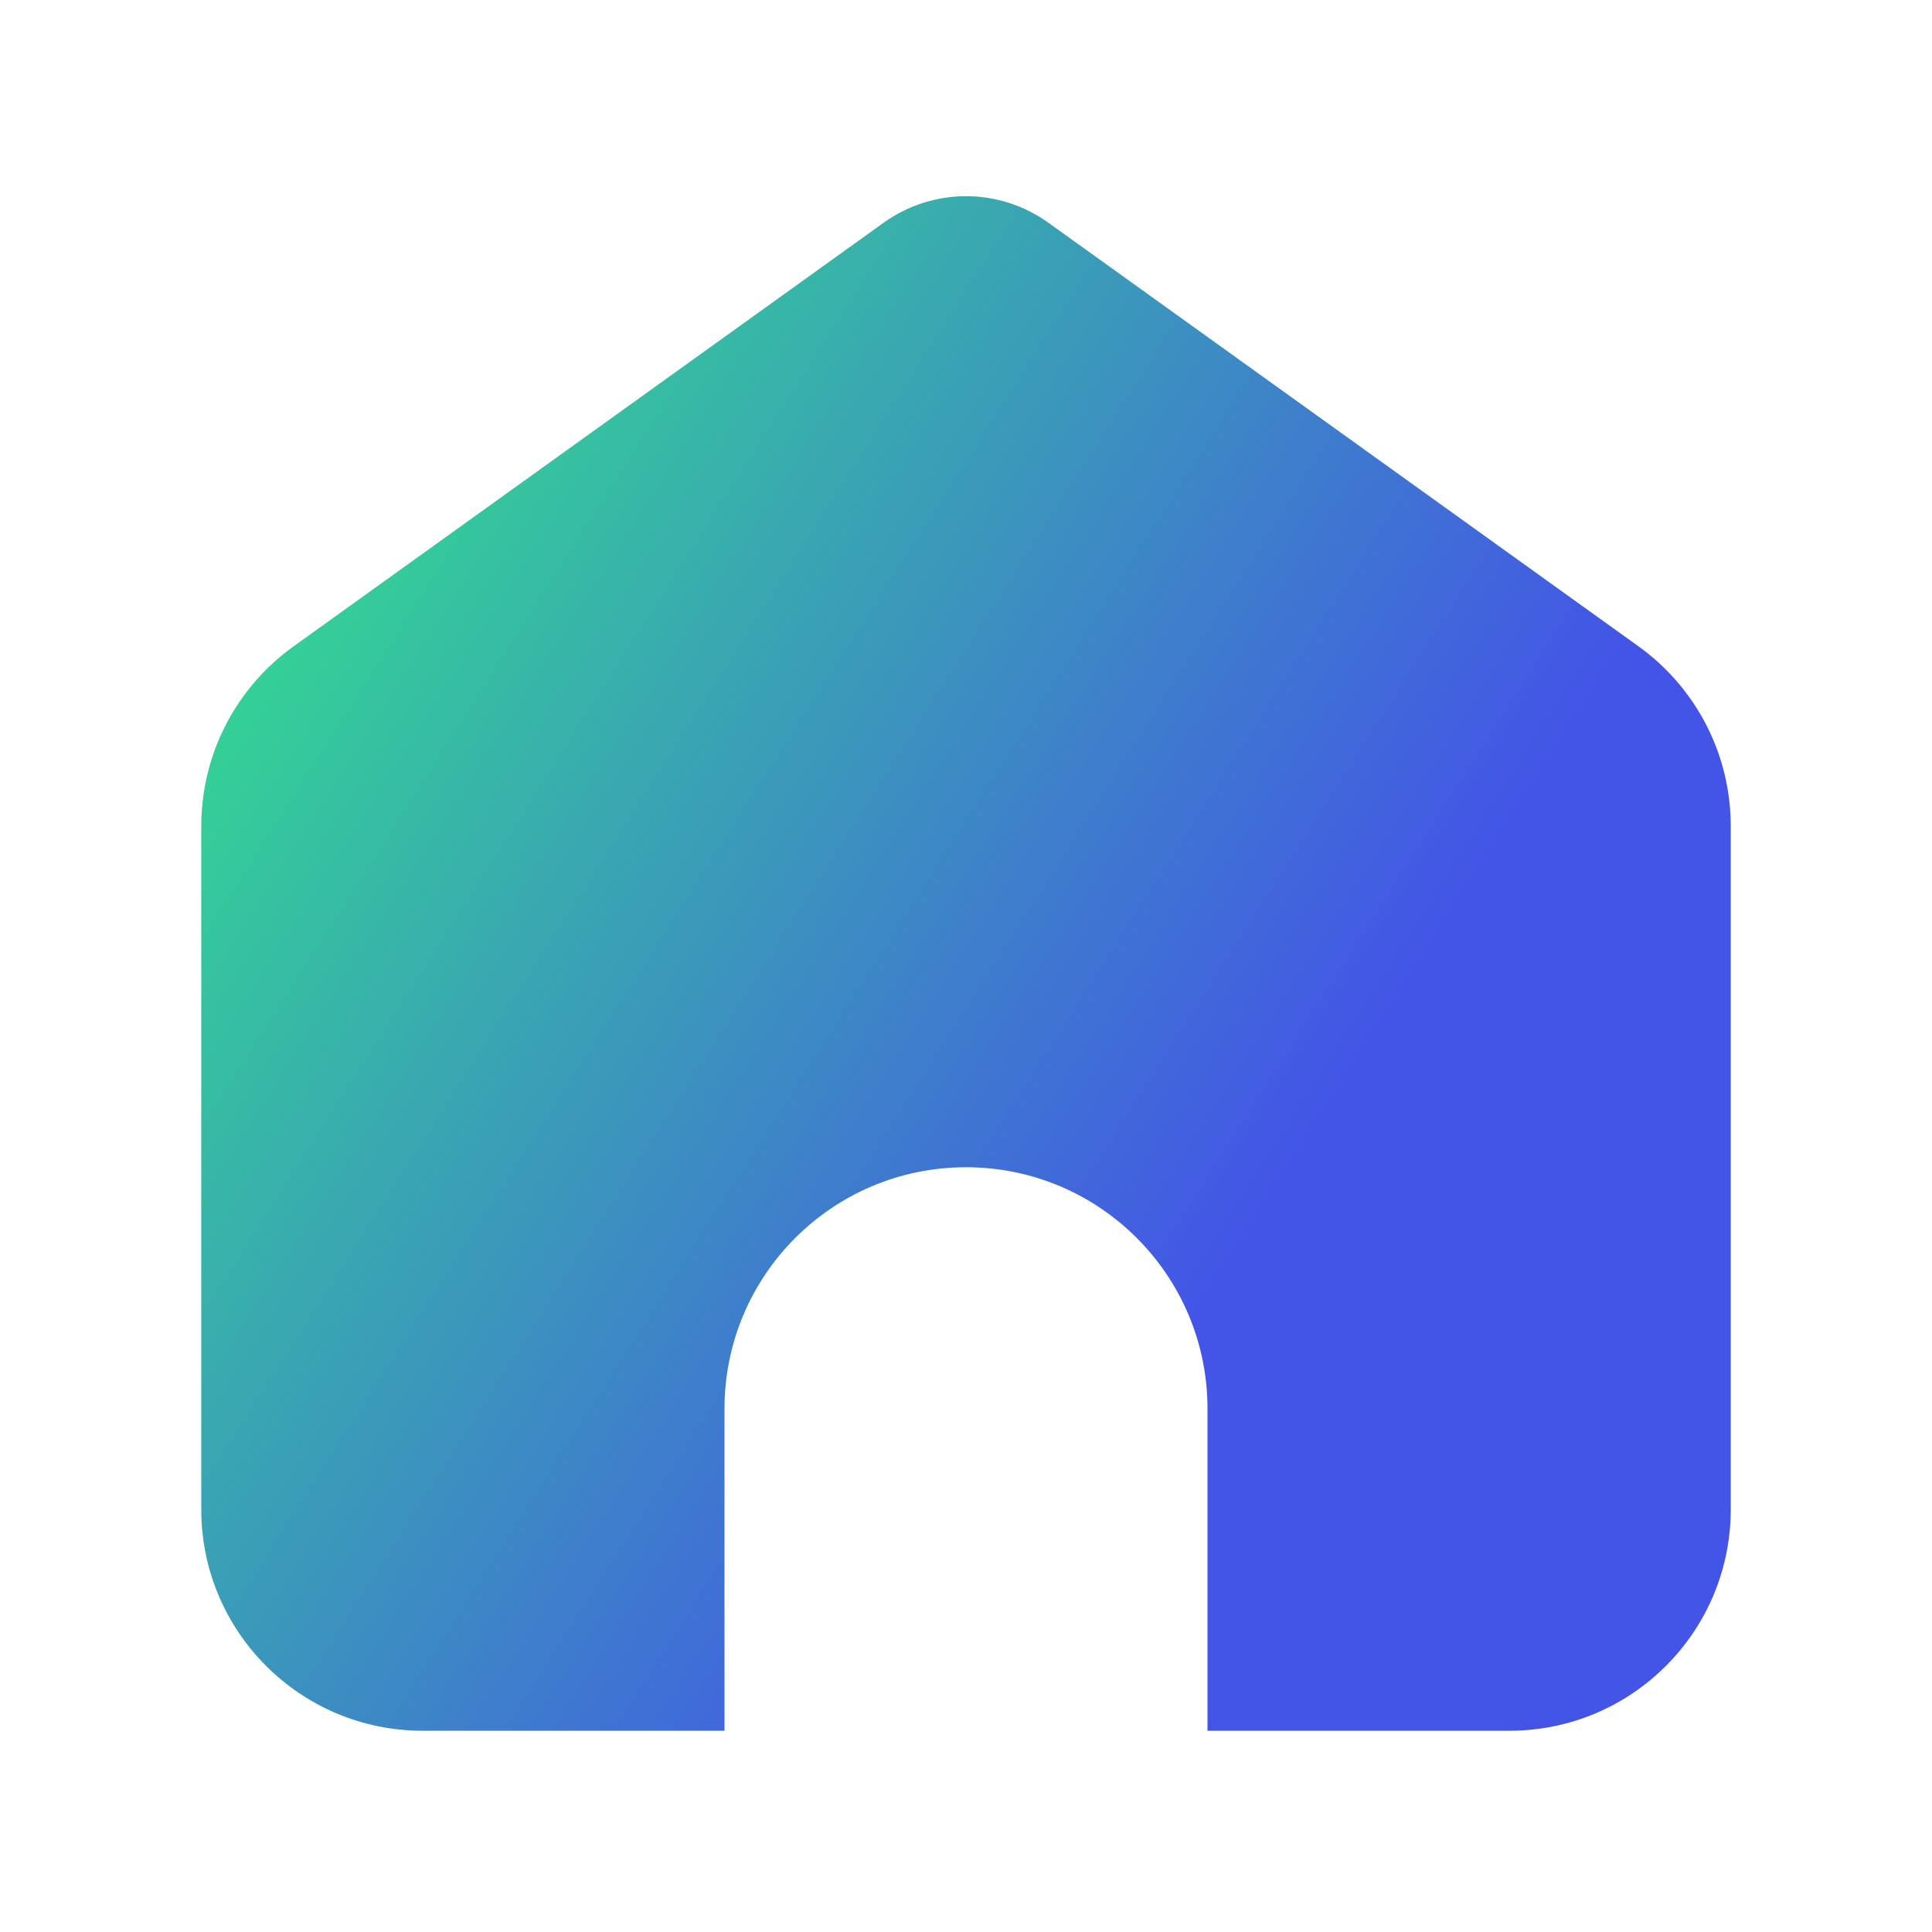
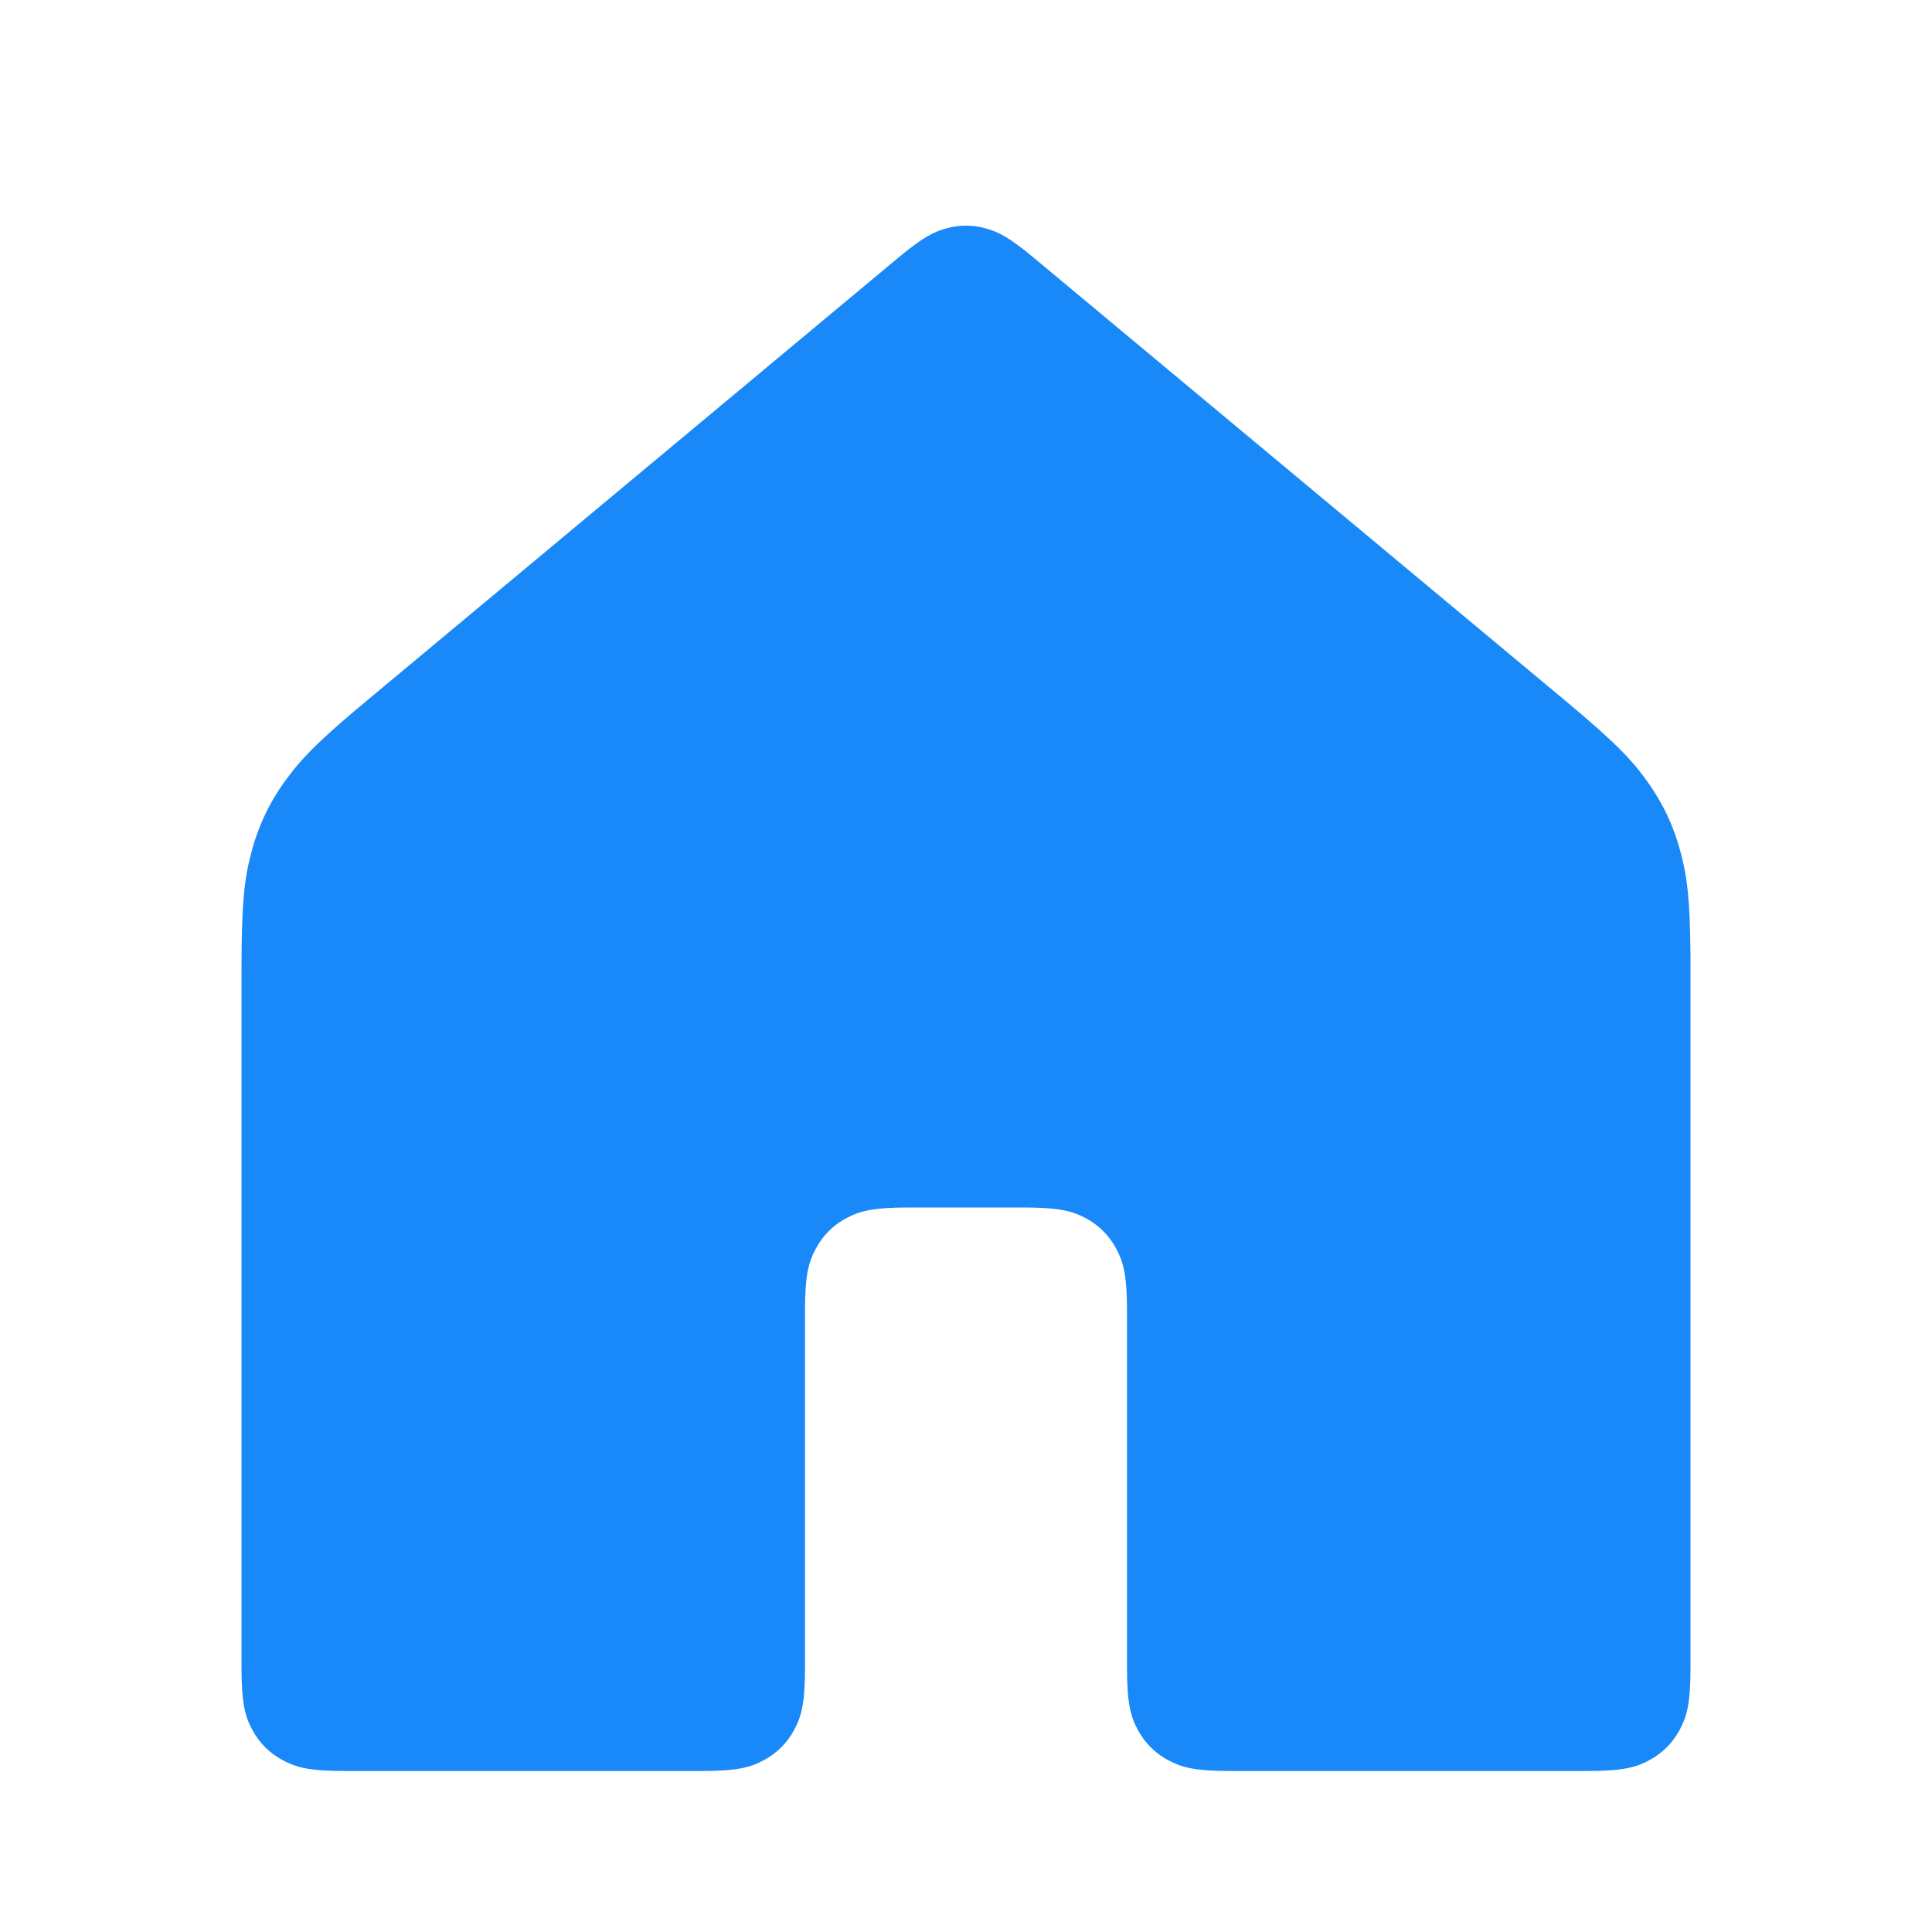
- <svg xmlns="http://www.w3.org/2000/svg" width="24" height="24" viewBox="0 0 24 24" fill="none">
-   <path d="M13.021 2.765L20.354 8.029C20.708 8.283 20.997 8.619 21.197 9.007C21.396 9.395 21.5 9.826 21.5 10.262V18.75C21.5 20.269 20.269 21.5 18.75 21.5H15V17.5C15 15.843 13.657 14.5 12 14.5C10.343 14.5 9 15.843 9 17.5V21.5H5.25C3.731 21.5 2.5 20.269 2.5 18.75V10.263C2.5 9.826 2.604 9.396 2.803 9.007C3.003 8.619 3.292 8.283 3.647 8.029L10.979 2.765C11.277 2.552 11.634 2.437 12 2.437C12.366 2.437 12.723 2.552 13.021 2.765Z" fill="url(#paint0_linear_221_919)" />
-   <defs>
-     <linearGradient id="paint0_linear_221_919" x1="21" y1="20" x2="3" y2="8.5" gradientUnits="userSpaceOnUse">
-       <stop offset="0.331" stop-color="#4354E7" />
-       <stop offset="1" stop-color="#34D196" />
-     </linearGradient>
-   </defs>
+ <svg xmlns="http://www.w3.org/2000/svg" t="1682480902809" class="icon" viewBox="0 0 1024 1024" version="1.1" p-id="25318" width="24" height="24">
+   <path d="M896 505.515v378.453c0 19.029-1.963 25.899-5.717 32.853a38.741 38.741 0 0 1-16.128 16.128c-6.912 3.755-13.824 5.717-32.853 5.717h-189.269c-19.029 0-25.899-1.963-32.853-5.717a38.741 38.741 0 0 1-16.128-16.128c-3.755-6.955-5.717-13.824-5.717-32.853v-189.269c0-19.029-1.963-25.899-5.717-32.853a38.741 38.741 0 0 0-16.128-16.171c-6.912-3.712-13.824-5.675-32.853-5.675h-61.269c-19.029 0-25.899 1.963-32.853 5.675a38.741 38.741 0 0 0-16.128 16.171c-3.755 6.912-5.717 13.824-5.717 32.853v189.269c0 19.029-1.963 25.899-5.717 32.853a38.741 38.741 0 0 1-16.128 16.128c-6.955 3.755-13.824 5.717-32.853 5.717H182.699c-19.029 0-25.899-1.963-32.853-5.717a38.741 38.741 0 0 1-16.128-16.128c-3.755-6.955-5.717-13.824-5.717-32.853v-369.963c0-35.712 1.536-48.213 5.163-62.037a112.213 112.213 0 0 1 17.579-37.547l4.267-5.675c7.424-9.387 17.237-18.944 40.107-37.973l280.96-234.155c13.099-10.923 18.816-13.739 25.643-15.616a38.485 38.485 0 0 1 20.565 0c6.827 1.877 12.544 4.693 25.643 15.616l281.003 234.155c27.392 22.827 36.053 32.043 44.331 43.648 8.277 11.605 13.952 23.765 17.579 37.547 3.328 12.629 4.907 24.235 5.12 53.547z" fill="#1989fa" p-id="25319" />
</svg>
